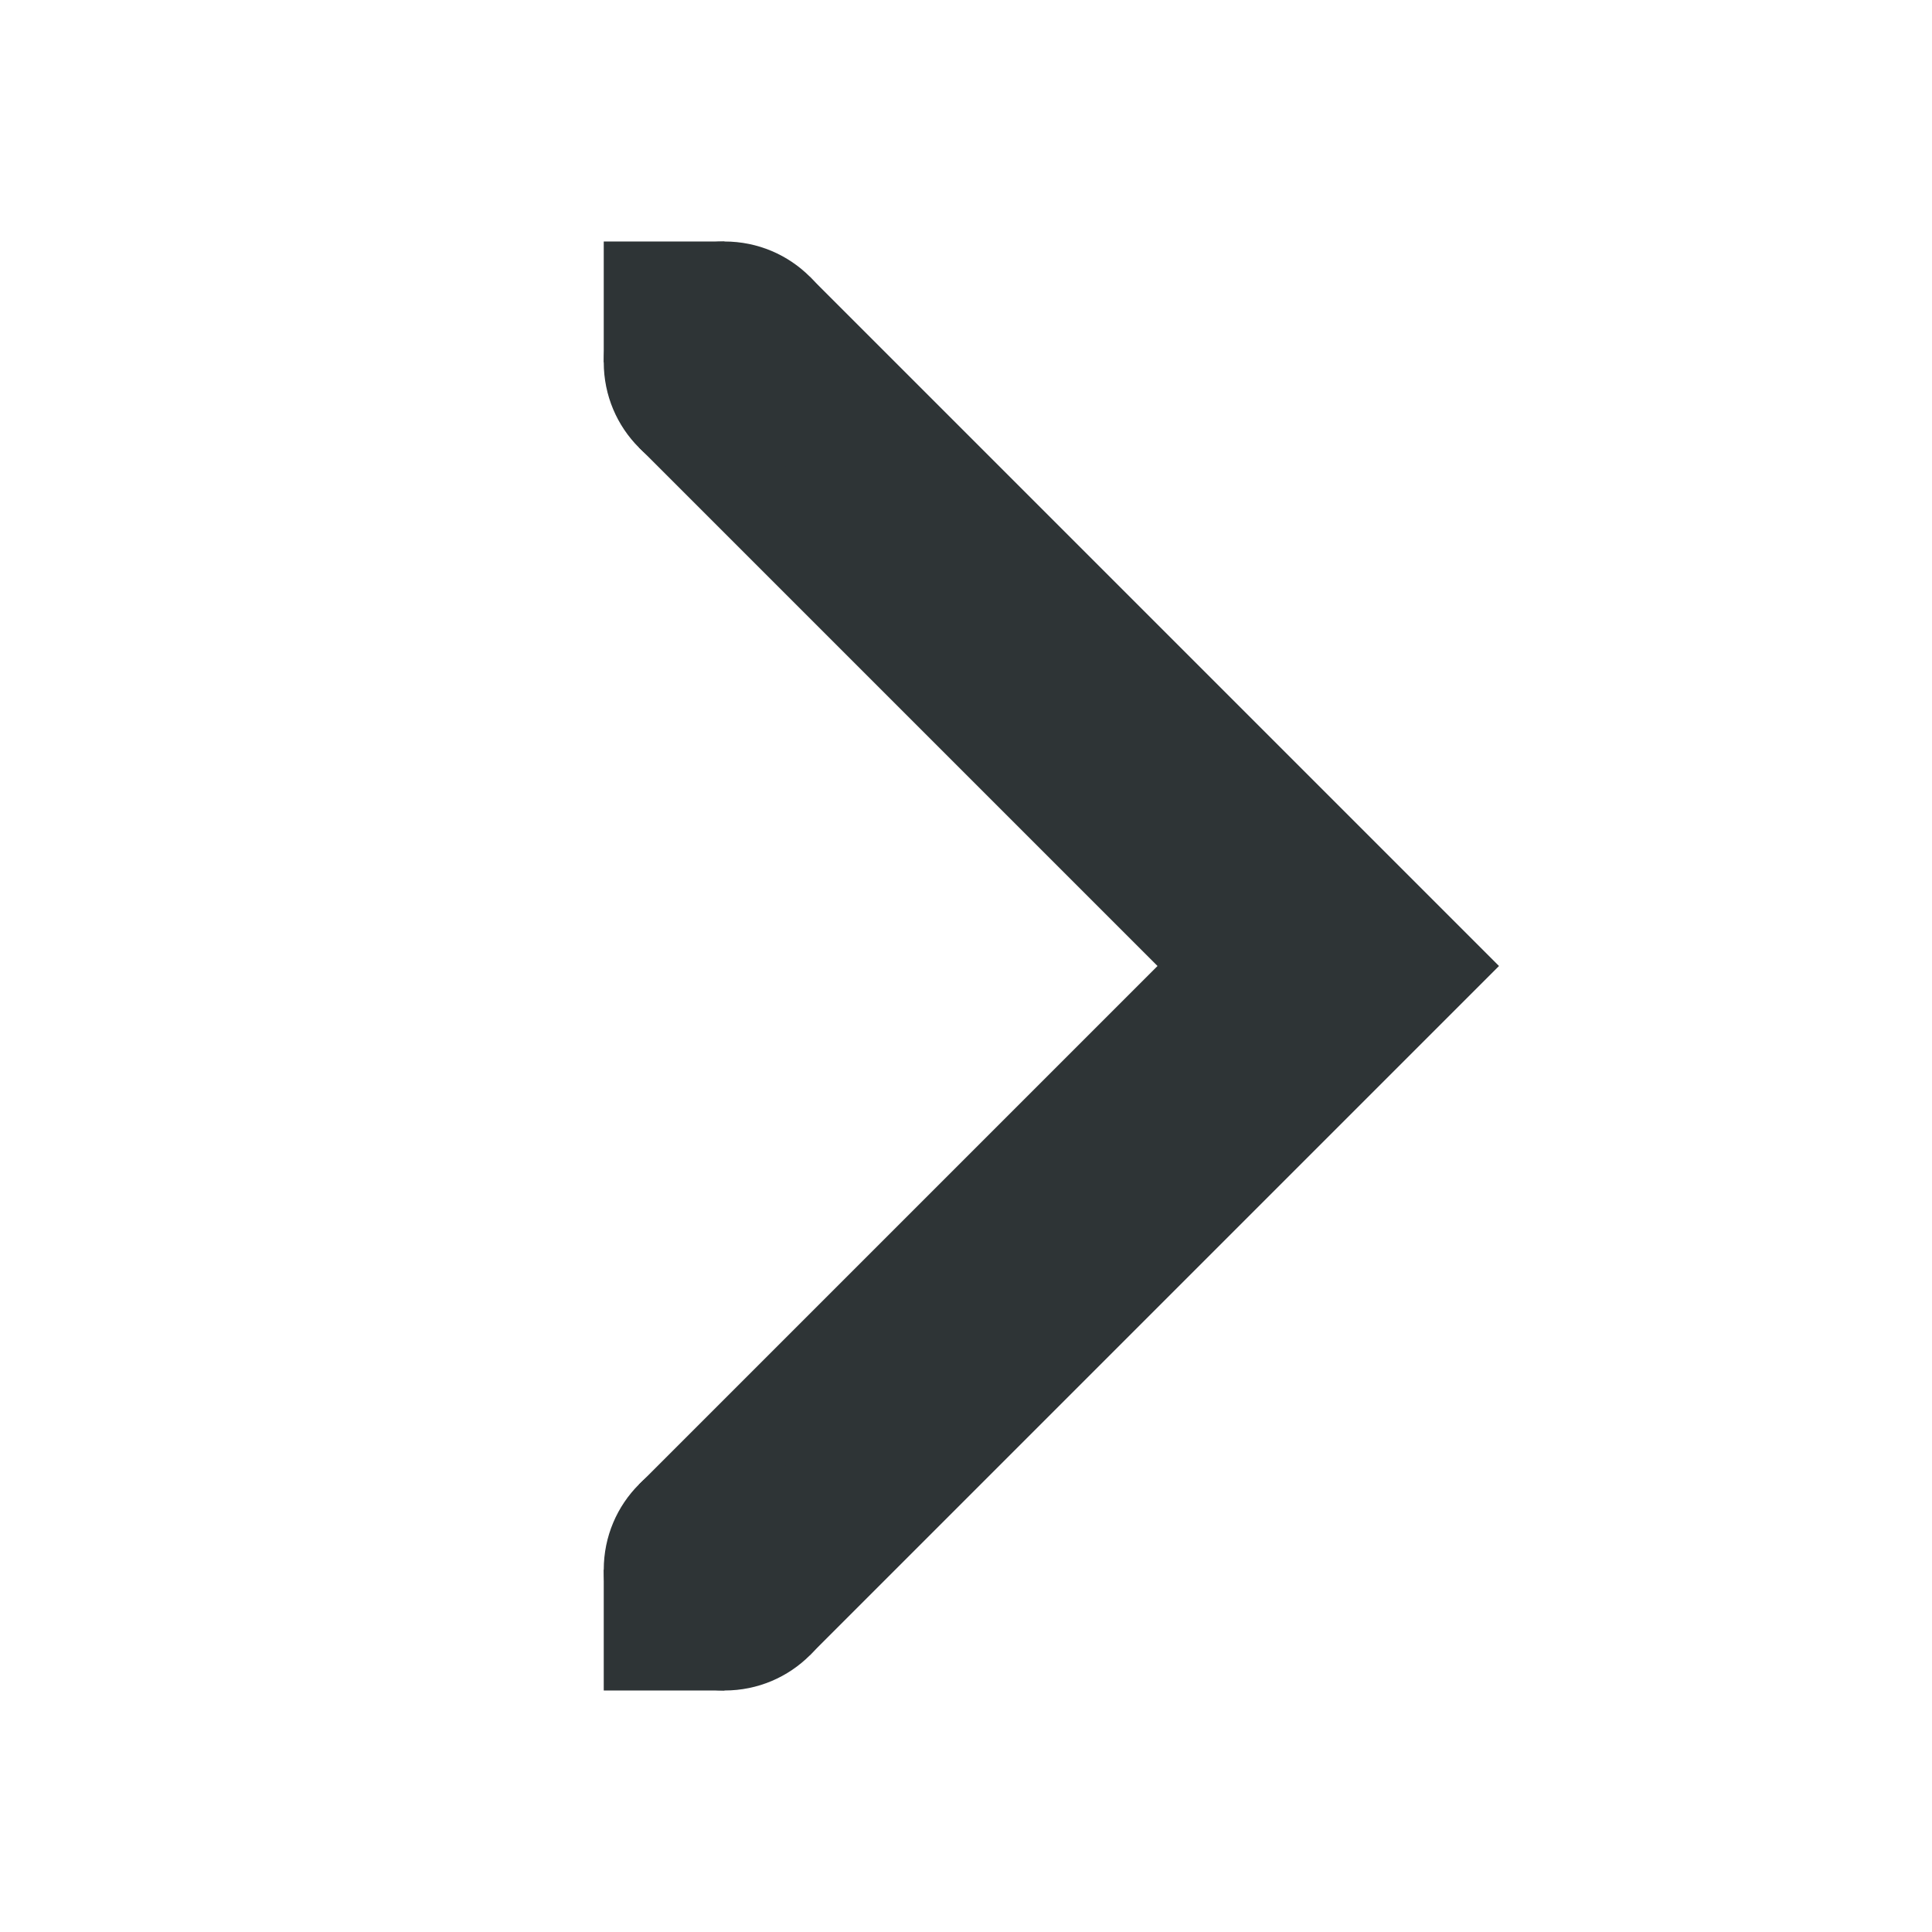
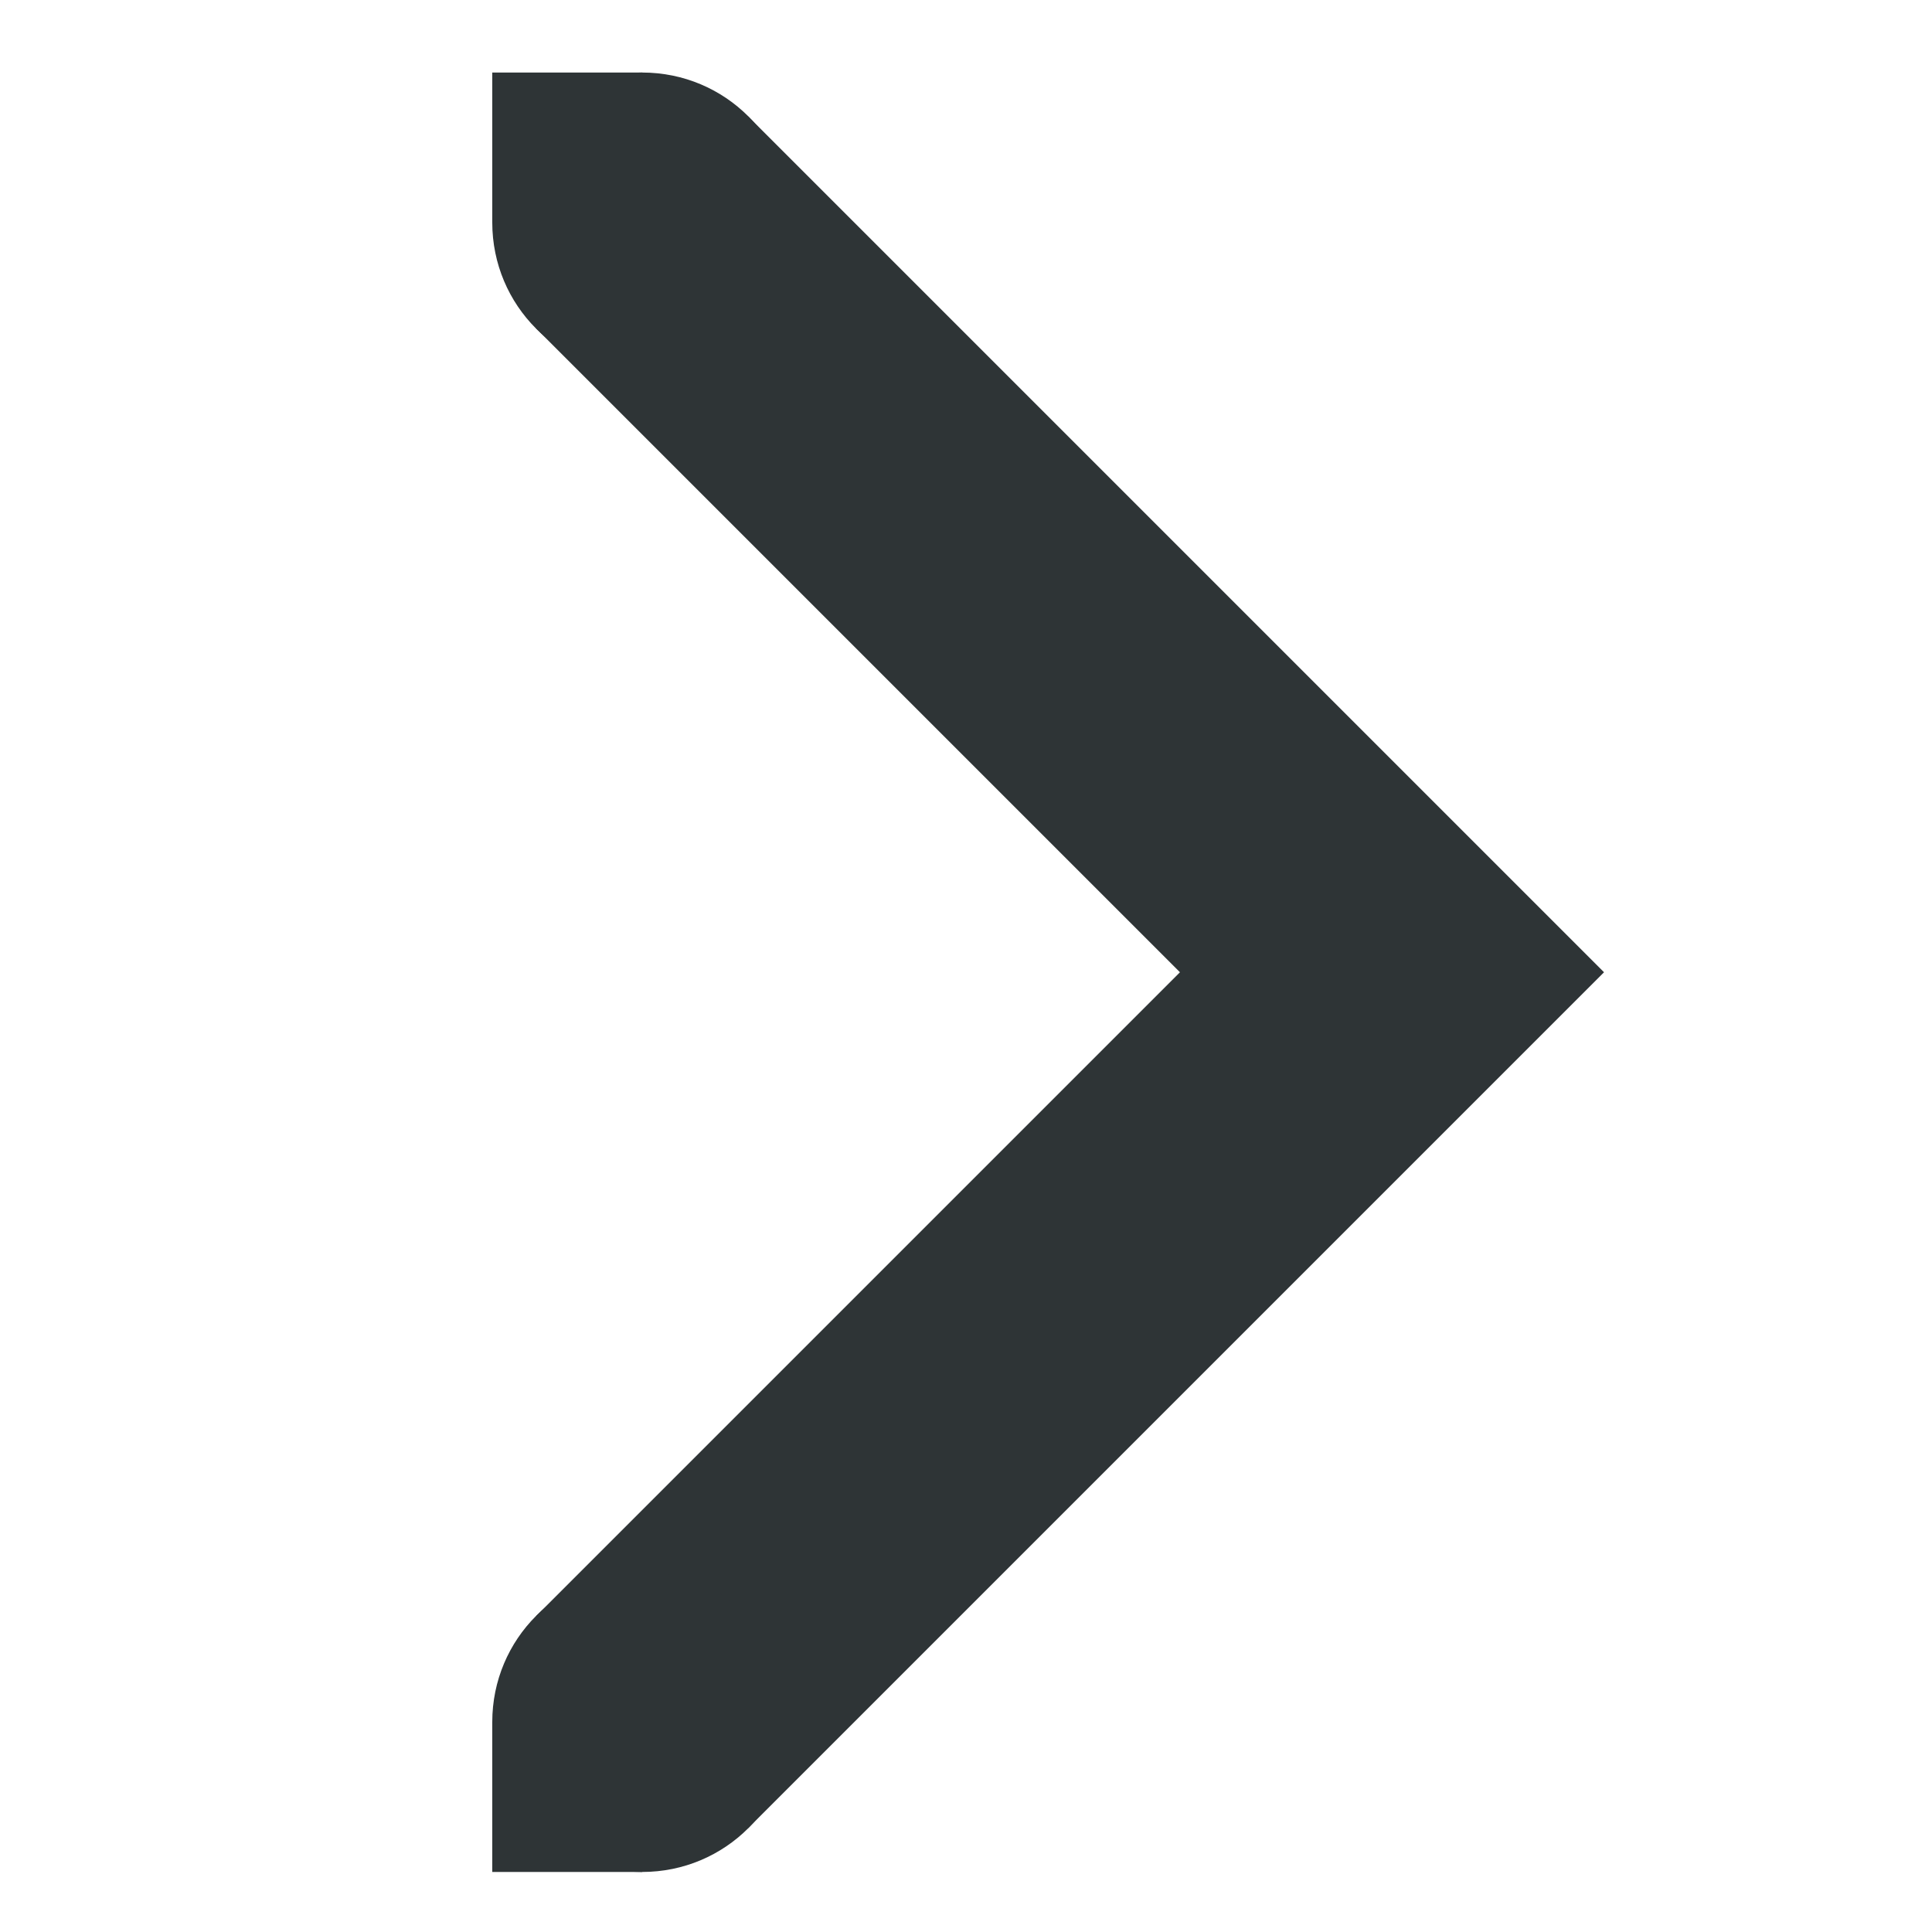
- <svg xmlns="http://www.w3.org/2000/svg" width="16" height="16">
-   <g fill="#2e3436">
-     <path d="M6.707 2.293L5.293 3.707 9.586 8l-4.293 4.293 1.414 1.414L12.414 8z" font-family="sans-serif" font-weight="400" overflow="visible" style="font-feature-settings:normal;font-variant-alternates:normal;font-variant-caps:normal;font-variant-ligatures:normal;font-variant-numeric:normal;font-variant-position:normal;isolation:auto;mix-blend-mode:normal;shape-padding:0;text-decoration-color:#000;text-decoration-line:none;text-decoration-style:solid;text-indent:0;text-orientation:mixed;text-transform:none;white-space:normal" />
-     <path d="M6 13H5v1h1zM6 2H5v1h1z" overflow="visible" />
-     <path d="M6 2c-.554 0-1 .446-1 1s.446 1 1 1 1-.446 1-1-.446-1-1-1zm0 10c-.554 0-1 .446-1 1s.446 1 1 1 1-.446 1-1-.446-1-1-1z" overflow="visible" />
+ <svg xmlns="http://www.w3.org/2000/svg" width="32" height="32" version="1.1" id="svg10">
+   <defs id="defs14" />
+   <g fill="#2e3436" id="g8" transform="matrix(2.48368,0,0,2.48368,-4.264896,-3.7659)">
+     <path d="M 6.707,2.293 5.293,3.707 9.586,8 5.293,12.293 6.707,13.707 12.414,8 Z" font-family="sans-serif" font-weight="400" overflow="visible" style="font-variant-ligatures:normal;font-variant-position:normal;font-variant-caps:normal;font-variant-numeric:normal;font-variant-alternates:normal;font-feature-settings:normal;text-indent:0;text-decoration-line:none;text-decoration-style:solid;text-decoration-color:#000000;text-transform:none;text-orientation:mixed;white-space:normal;shape-padding:0;isolation:auto;mix-blend-mode:normal" id="path2" />
+     <path d="M 6,13 H 5 v 1 H 6 Z M 6,2 H 5 v 1 h 1 z" overflow="visible" id="path4" />
+     <path d="M 6,2 C 5.446,2 5,2.446 5,3 5,3.554 5.446,4 6,4 6.554,4 7,3.554 7,3 7,2.446 6.554,2 6,2 Z m 0,10 c -0.554,0 -1,0.446 -1,1 0,0.554 0.446,1 1,1 0.554,0 1,-0.446 1,-1 0,-0.554 -0.446,-1 -1,-1 z" overflow="visible" id="path6" />
  </g>
</svg>
